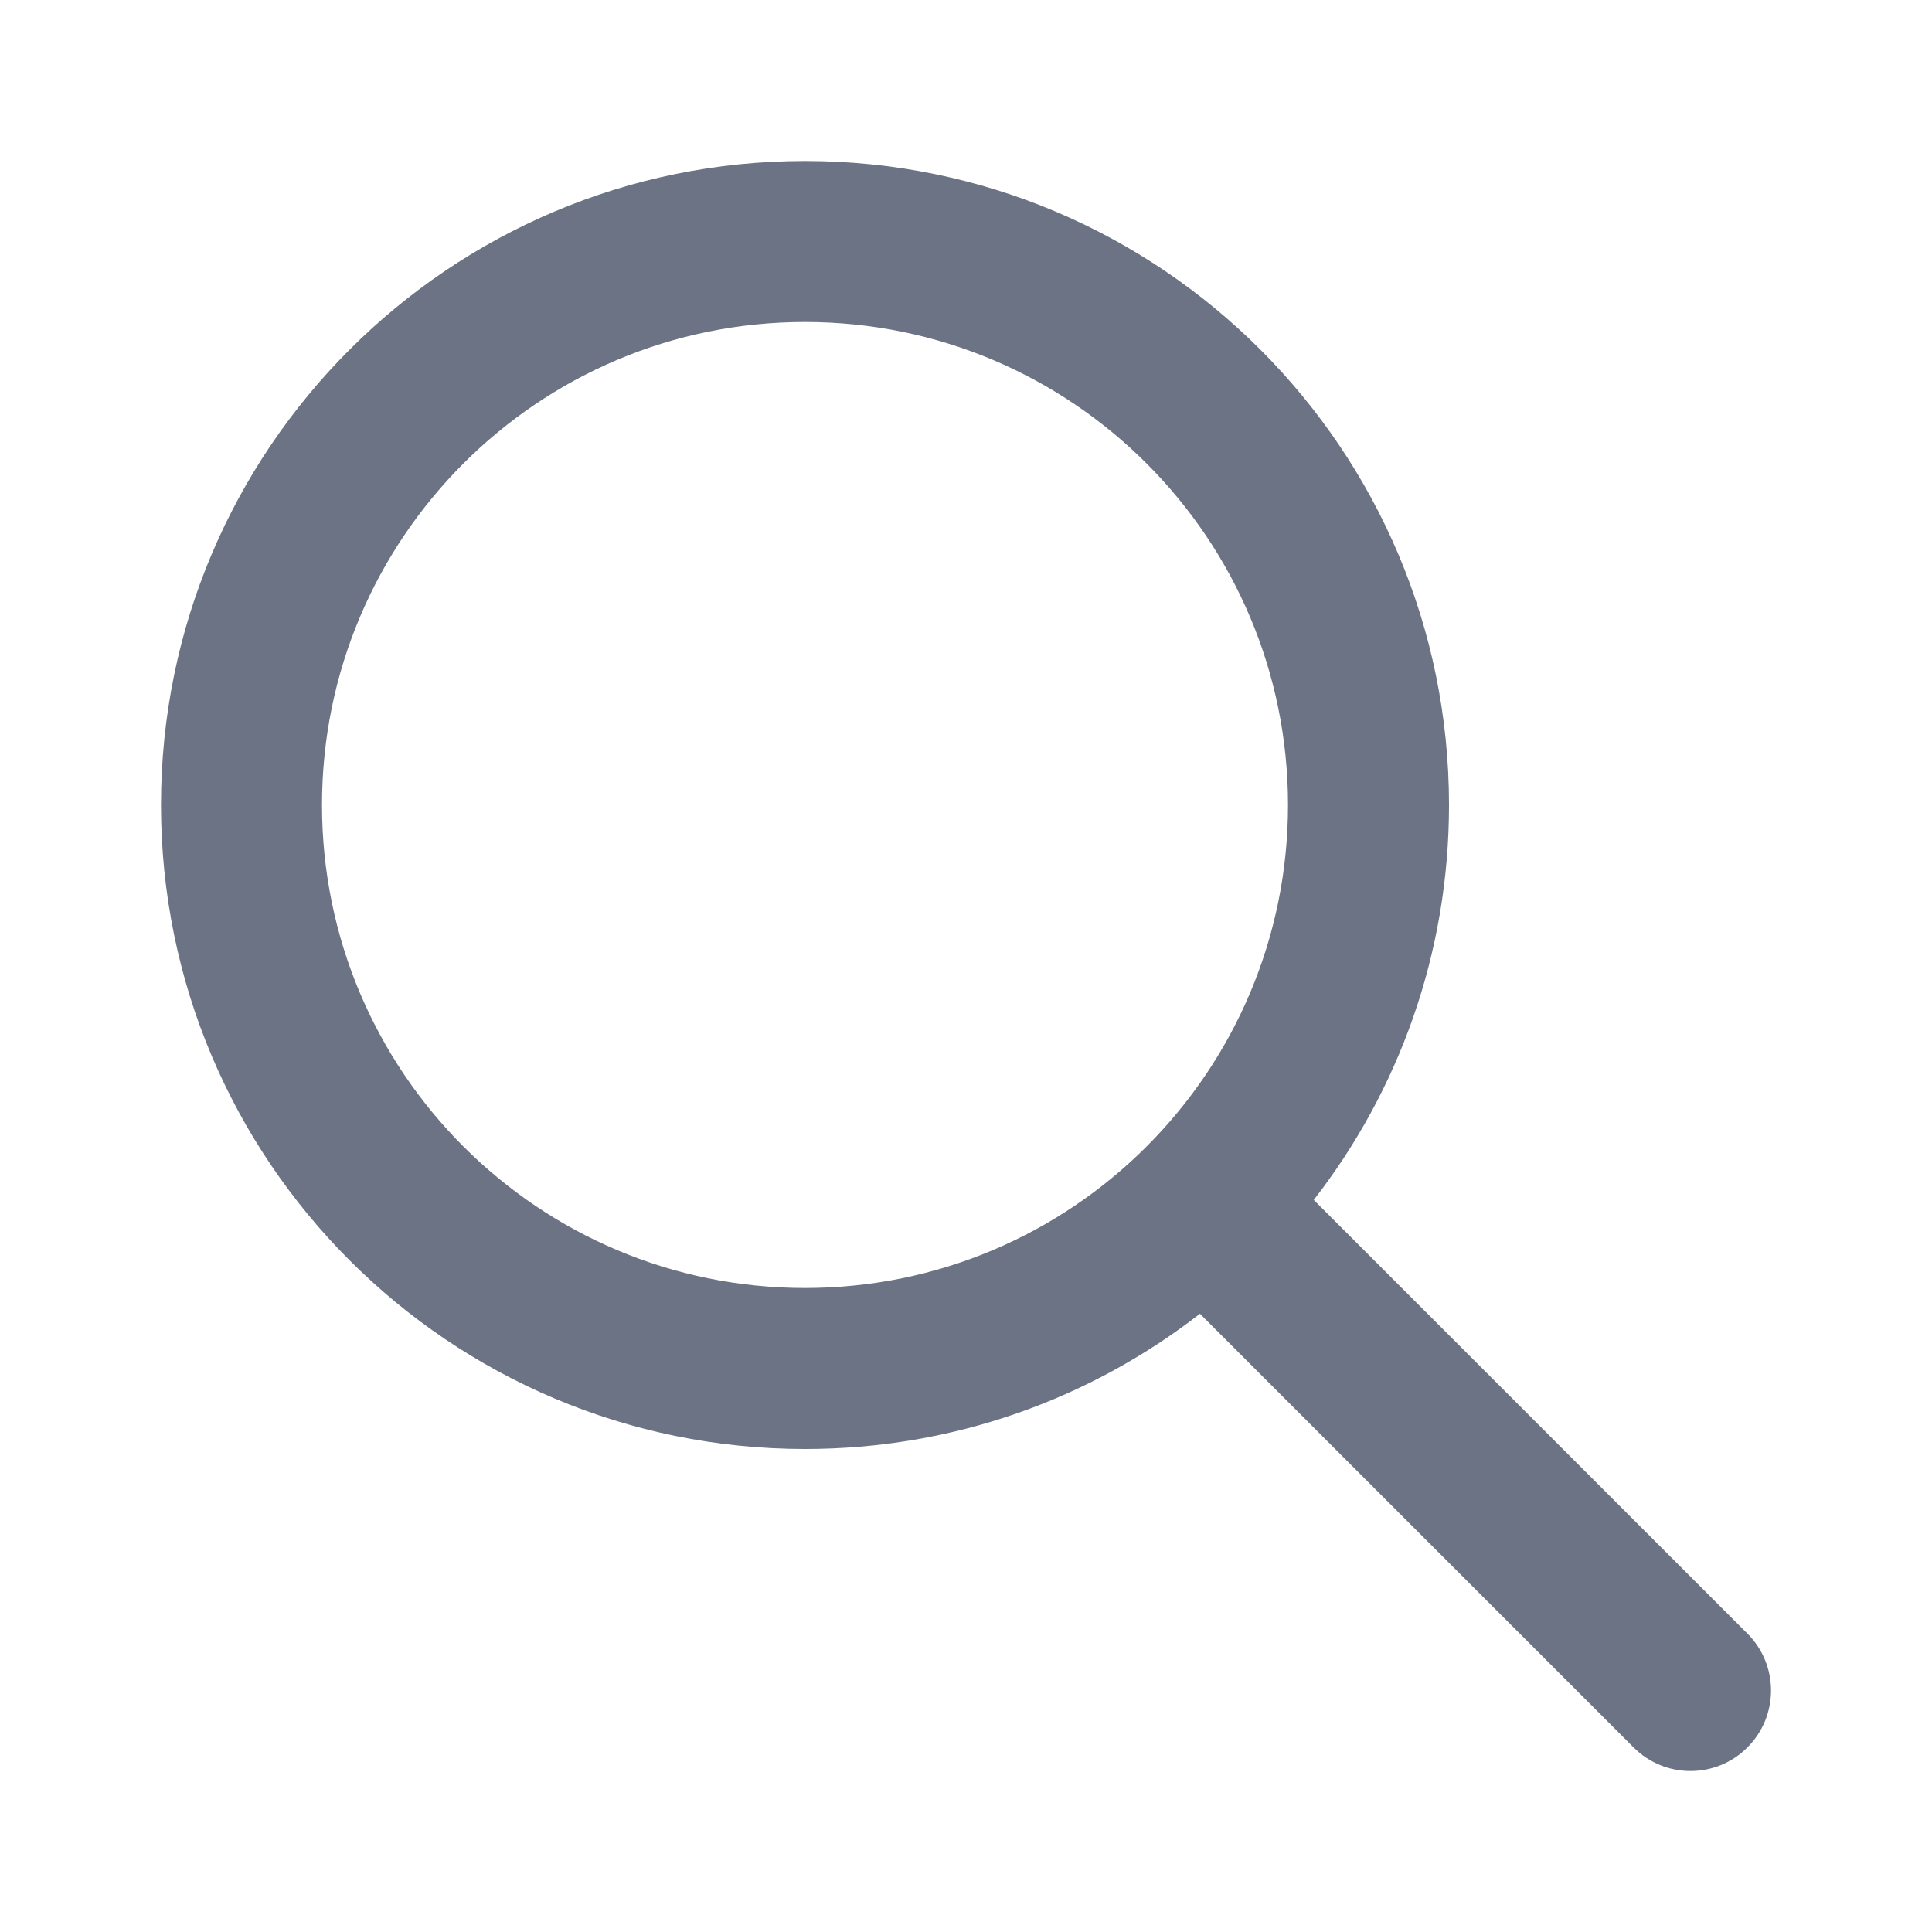
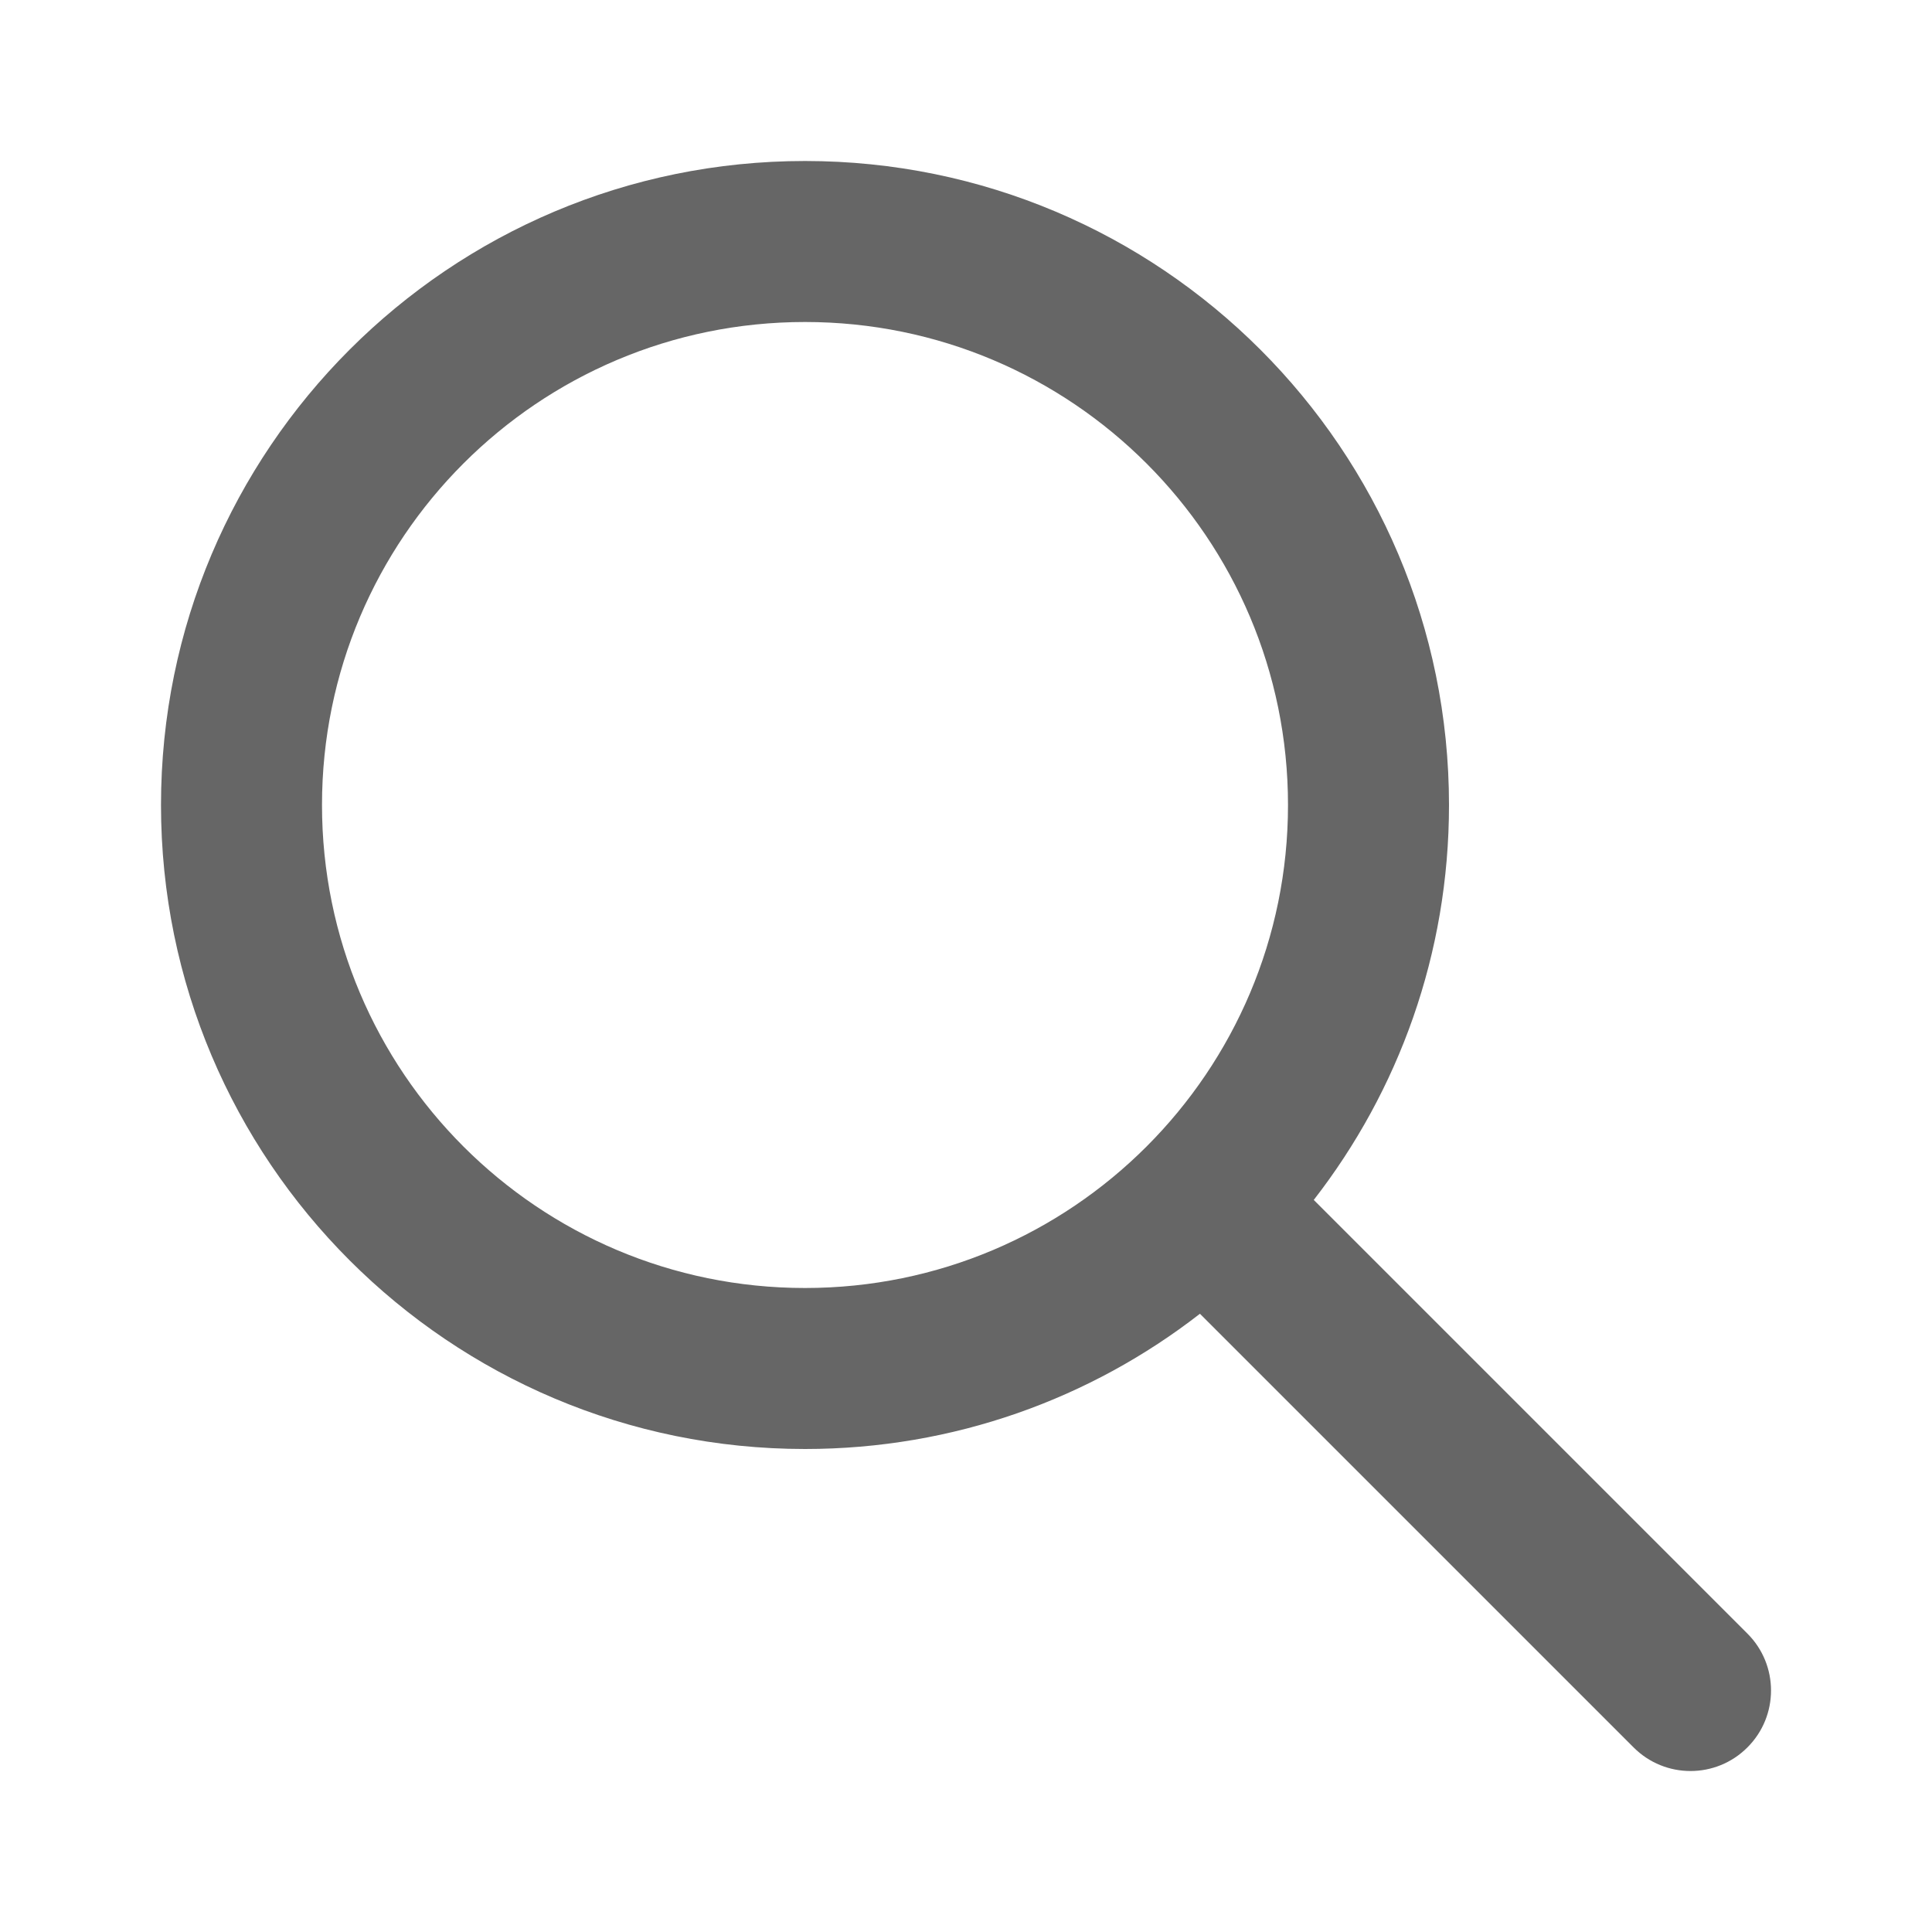
<svg xmlns="http://www.w3.org/2000/svg" width="24" height="24" viewBox="0 0 24 24" fill="none">
-   <path fill-rule="evenodd" clip-rule="evenodd" d="M10 2C5.582 2 2 5.582 2 10C2 14.418 5.582 18 10 18C11.849 18 13.551 17.373 14.906 16.32L20.293 21.707C20.683 22.098 21.317 22.098 21.707 21.707C22.098 21.317 22.098 20.683 21.707 20.293L16.32 14.906C17.373 13.551 18 11.849 18 10C18 5.582 14.418 2 10 2ZM4 10C4 6.686 6.686 4 10 4C13.314 4 16 6.686 16 10C16 13.314 13.314 16 10 16C6.686 16 4 13.314 4 10Z" fill="#6B7384" />
+   <path fill-rule="evenodd" clip-rule="evenodd" d="M10 2C5.582 2 2 5.582 2 10C2 14.418 5.582 18 10 18C11.849 18 13.551 17.373 14.906 16.32L20.293 21.707C20.683 22.098 21.317 22.098 21.707 21.707C22.098 21.317 22.098 20.683 21.707 20.293L16.32 14.906C17.373 13.551 18 11.849 18 10C18 5.582 14.418 2 10 2ZM4 10C4 6.686 6.686 4 10 4C13.314 4 16 6.686 16 10C16 13.314 13.314 16 10 16C6.686 16 4 13.314 4 10Z" fill="#666666" />
</svg>
